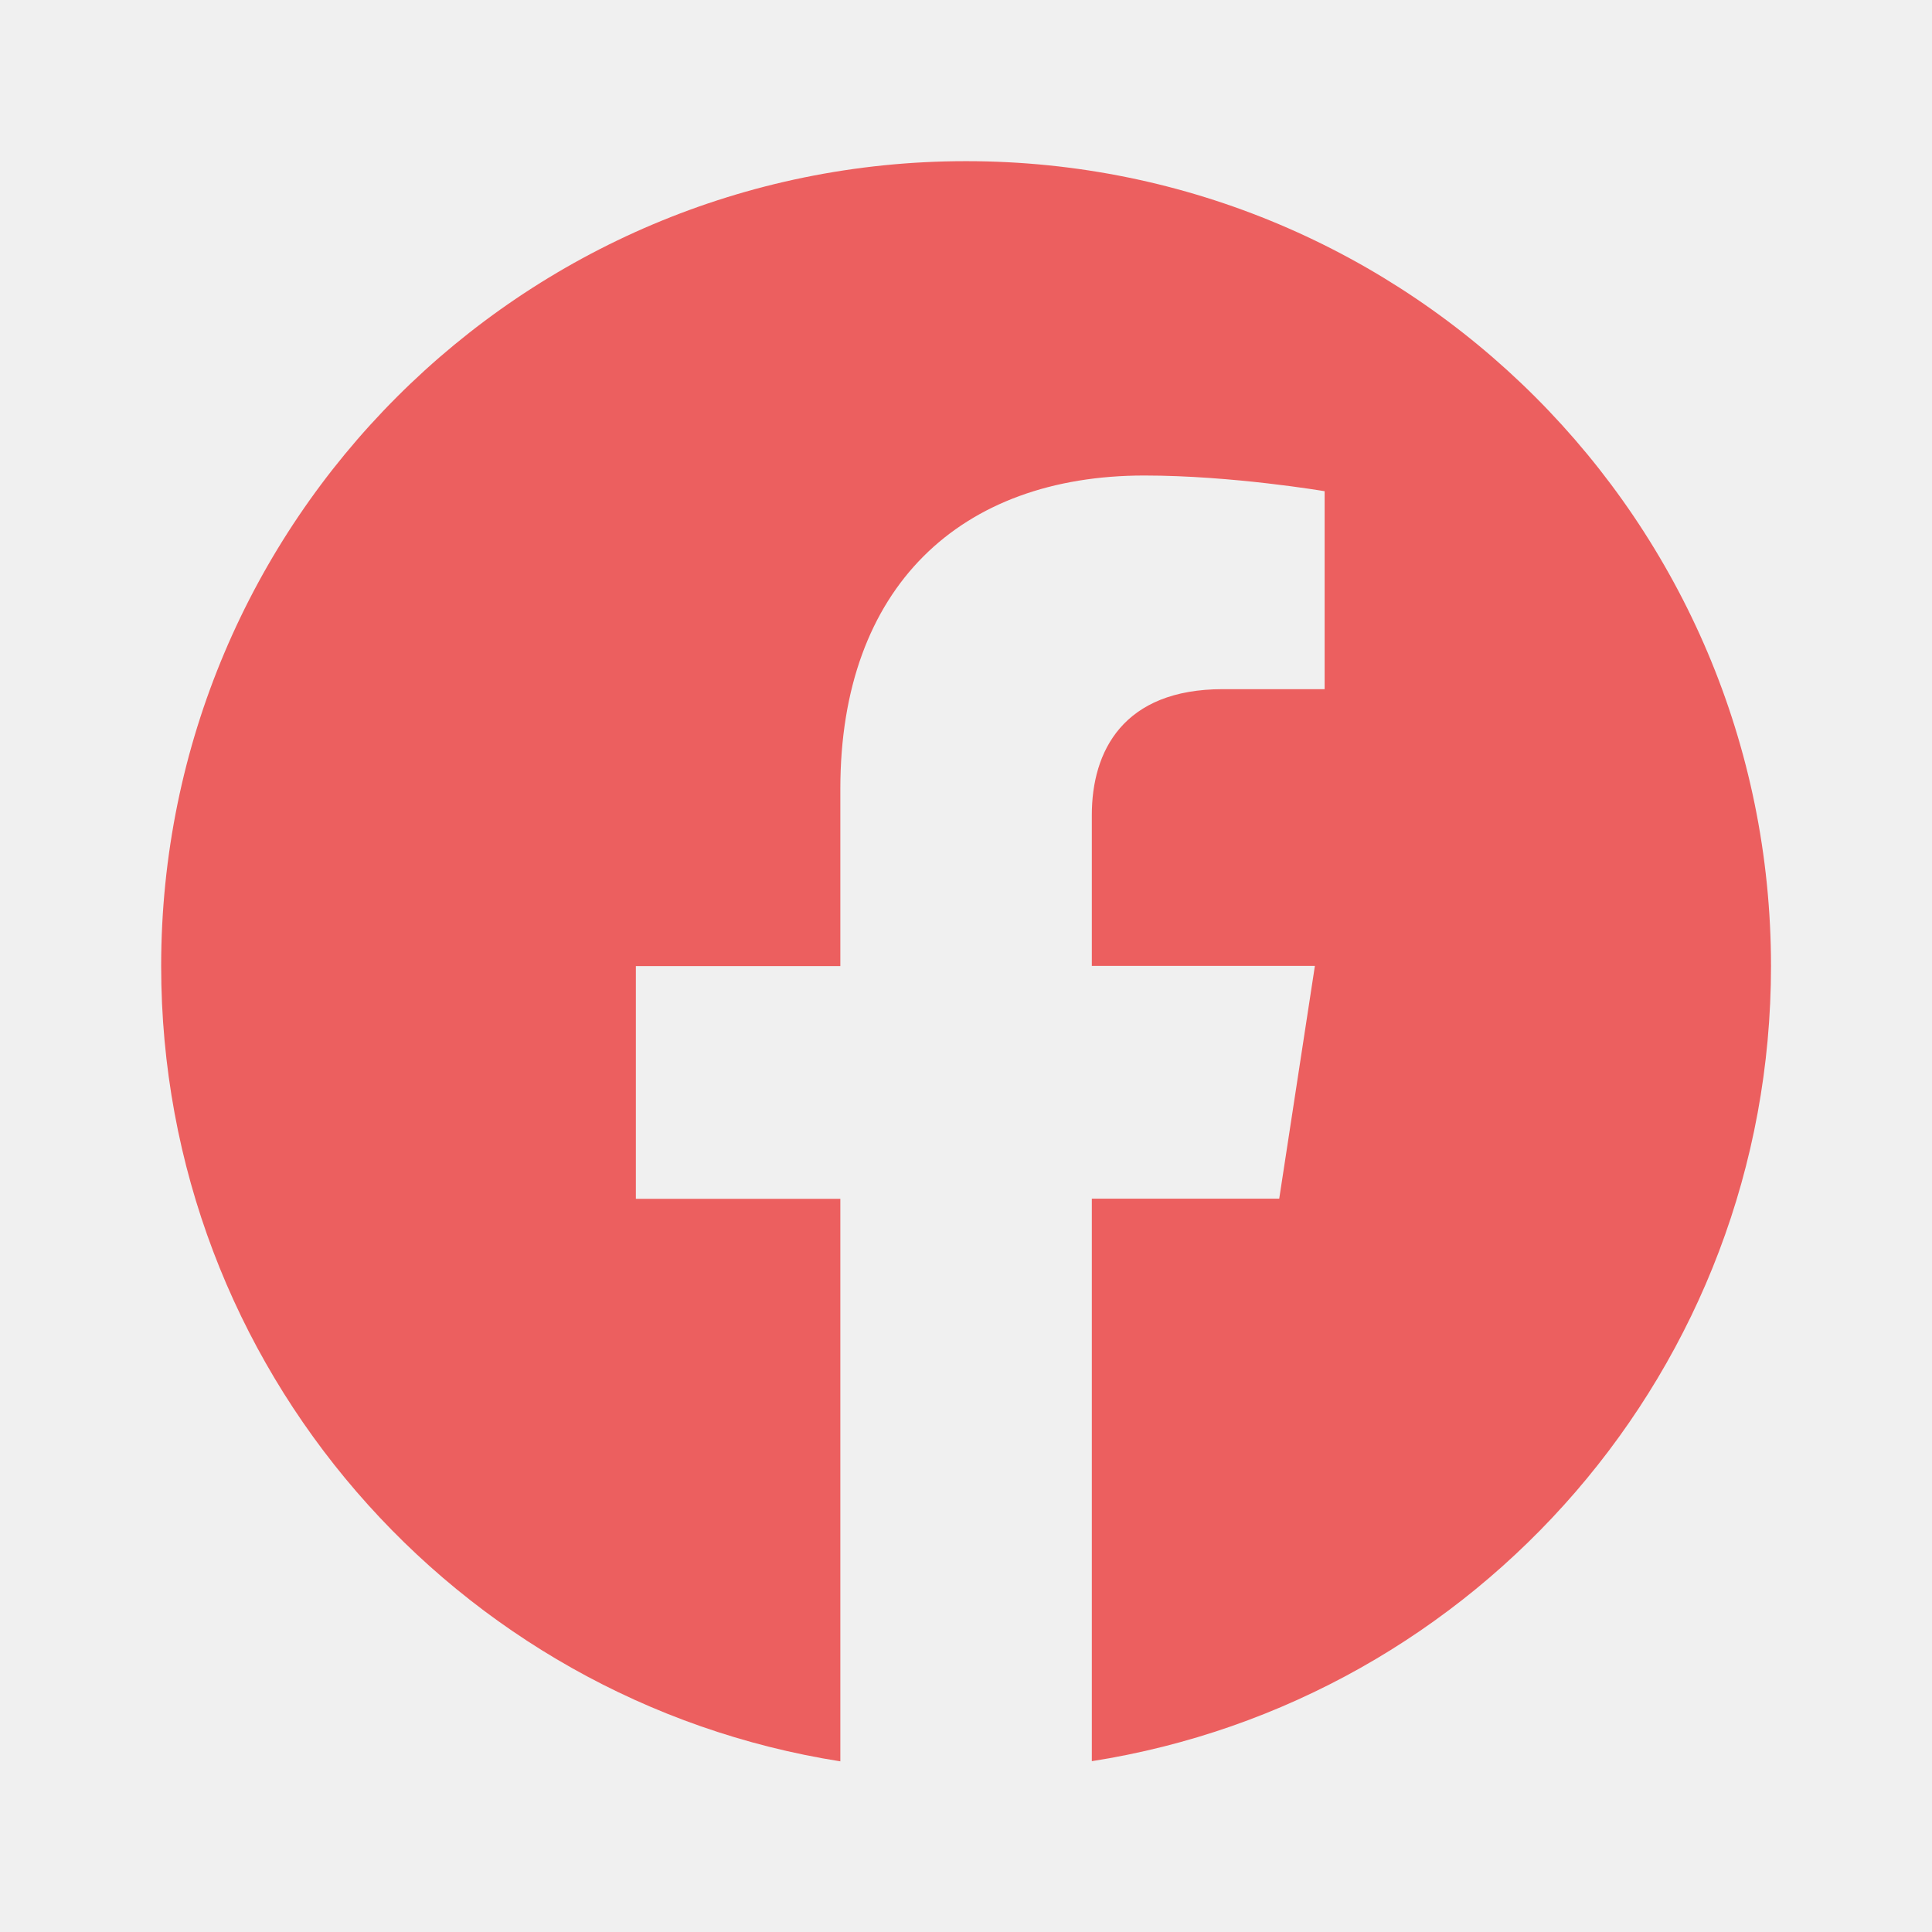
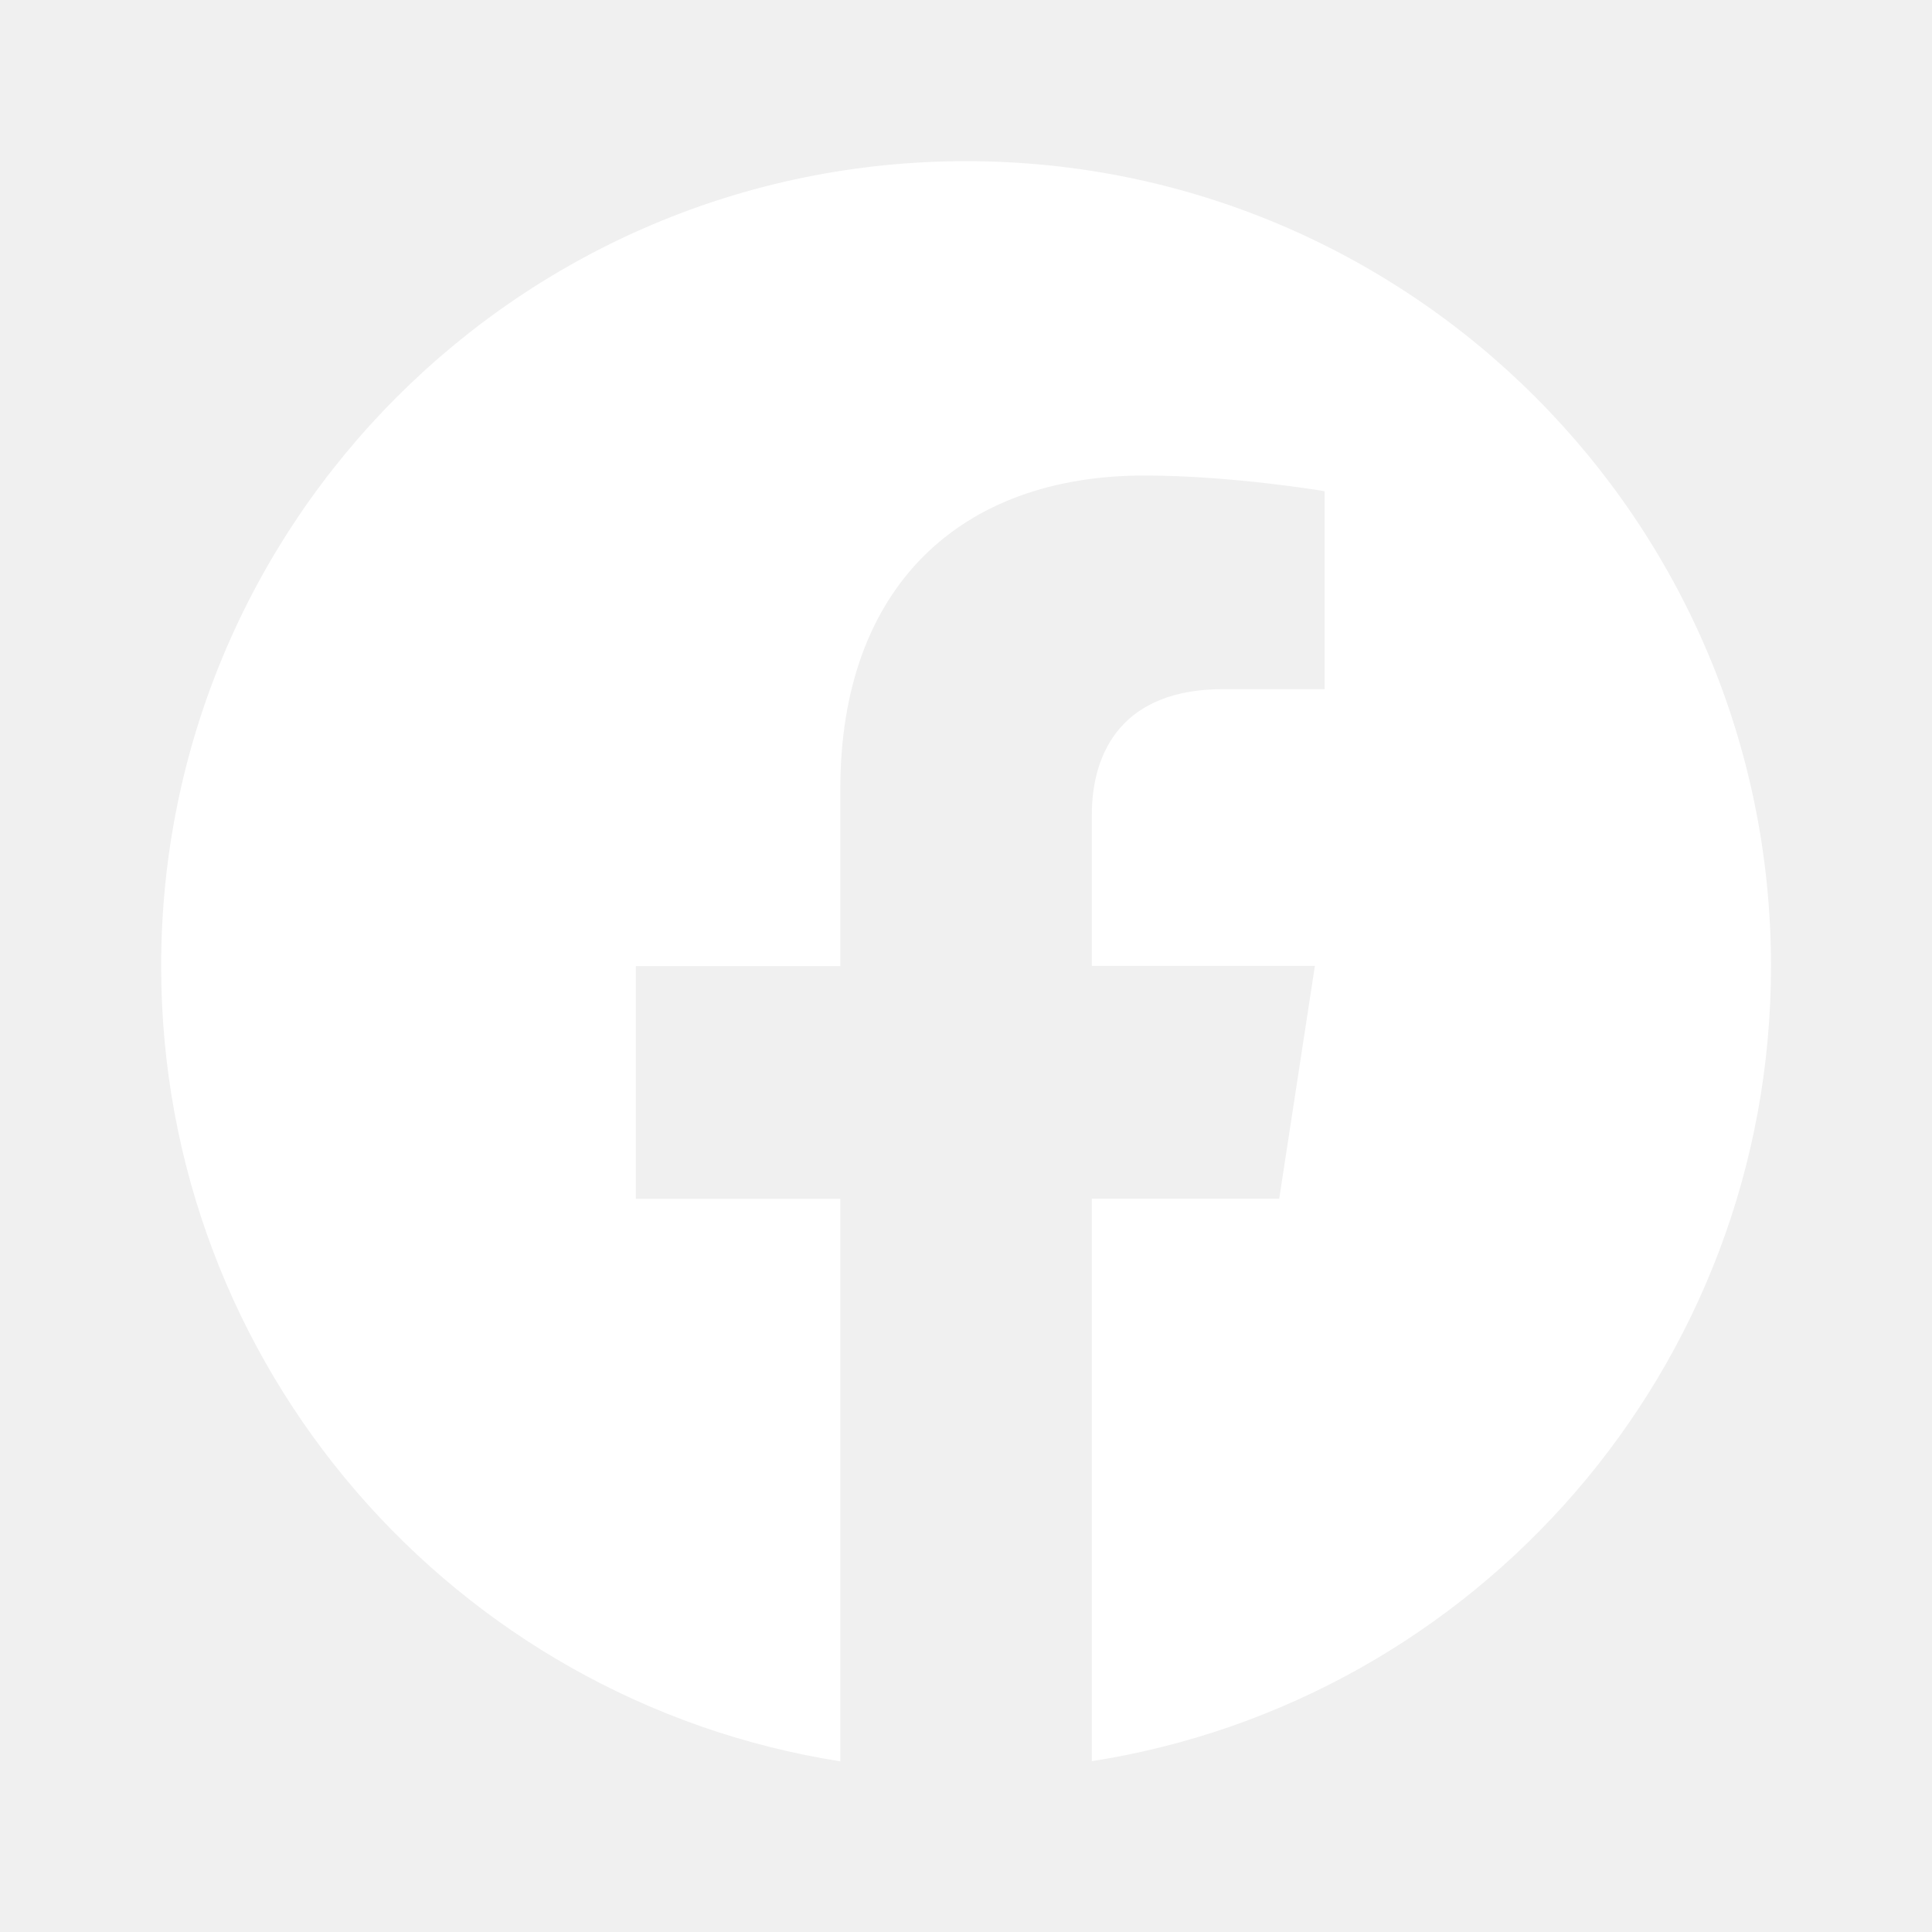
<svg xmlns="http://www.w3.org/2000/svg" width="24" height="24" viewBox="0 0 24 24" fill="none">
-   <path d="M12.001 2.002C6.479 2.002 2.002 6.479 2.002 12.001C2.002 16.991 5.658 21.127 10.439 21.88V14.892H7.899V12.001H10.439V9.798C10.439 7.29 11.932 5.907 14.215 5.907C15.309 5.907 16.455 6.102 16.455 6.102V8.561H15.191C13.951 8.561 13.563 9.333 13.563 10.124V11.999H16.334L15.891 14.89H13.563V21.878C18.344 21.129 22 16.992 22 12.001C22 6.479 17.523 2.002 12.001 2.002Z" fill="#EC5F5F" />
+   <path d="M12.001 2.002C6.479 2.002 2.002 6.479 2.002 12.001C2.002 16.991 5.658 21.127 10.439 21.88V14.892H7.899V12.001H10.439V9.798C10.439 7.29 11.932 5.907 14.215 5.907C15.309 5.907 16.455 6.102 16.455 6.102V8.561H15.191C13.951 8.561 13.563 9.333 13.563 10.124V11.999H16.334L15.891 14.89H13.563V21.878C18.344 21.129 22 16.992 22 12.001C22 6.479 17.523 2.002 12.001 2.002Z" fill="white" />
</svg>
